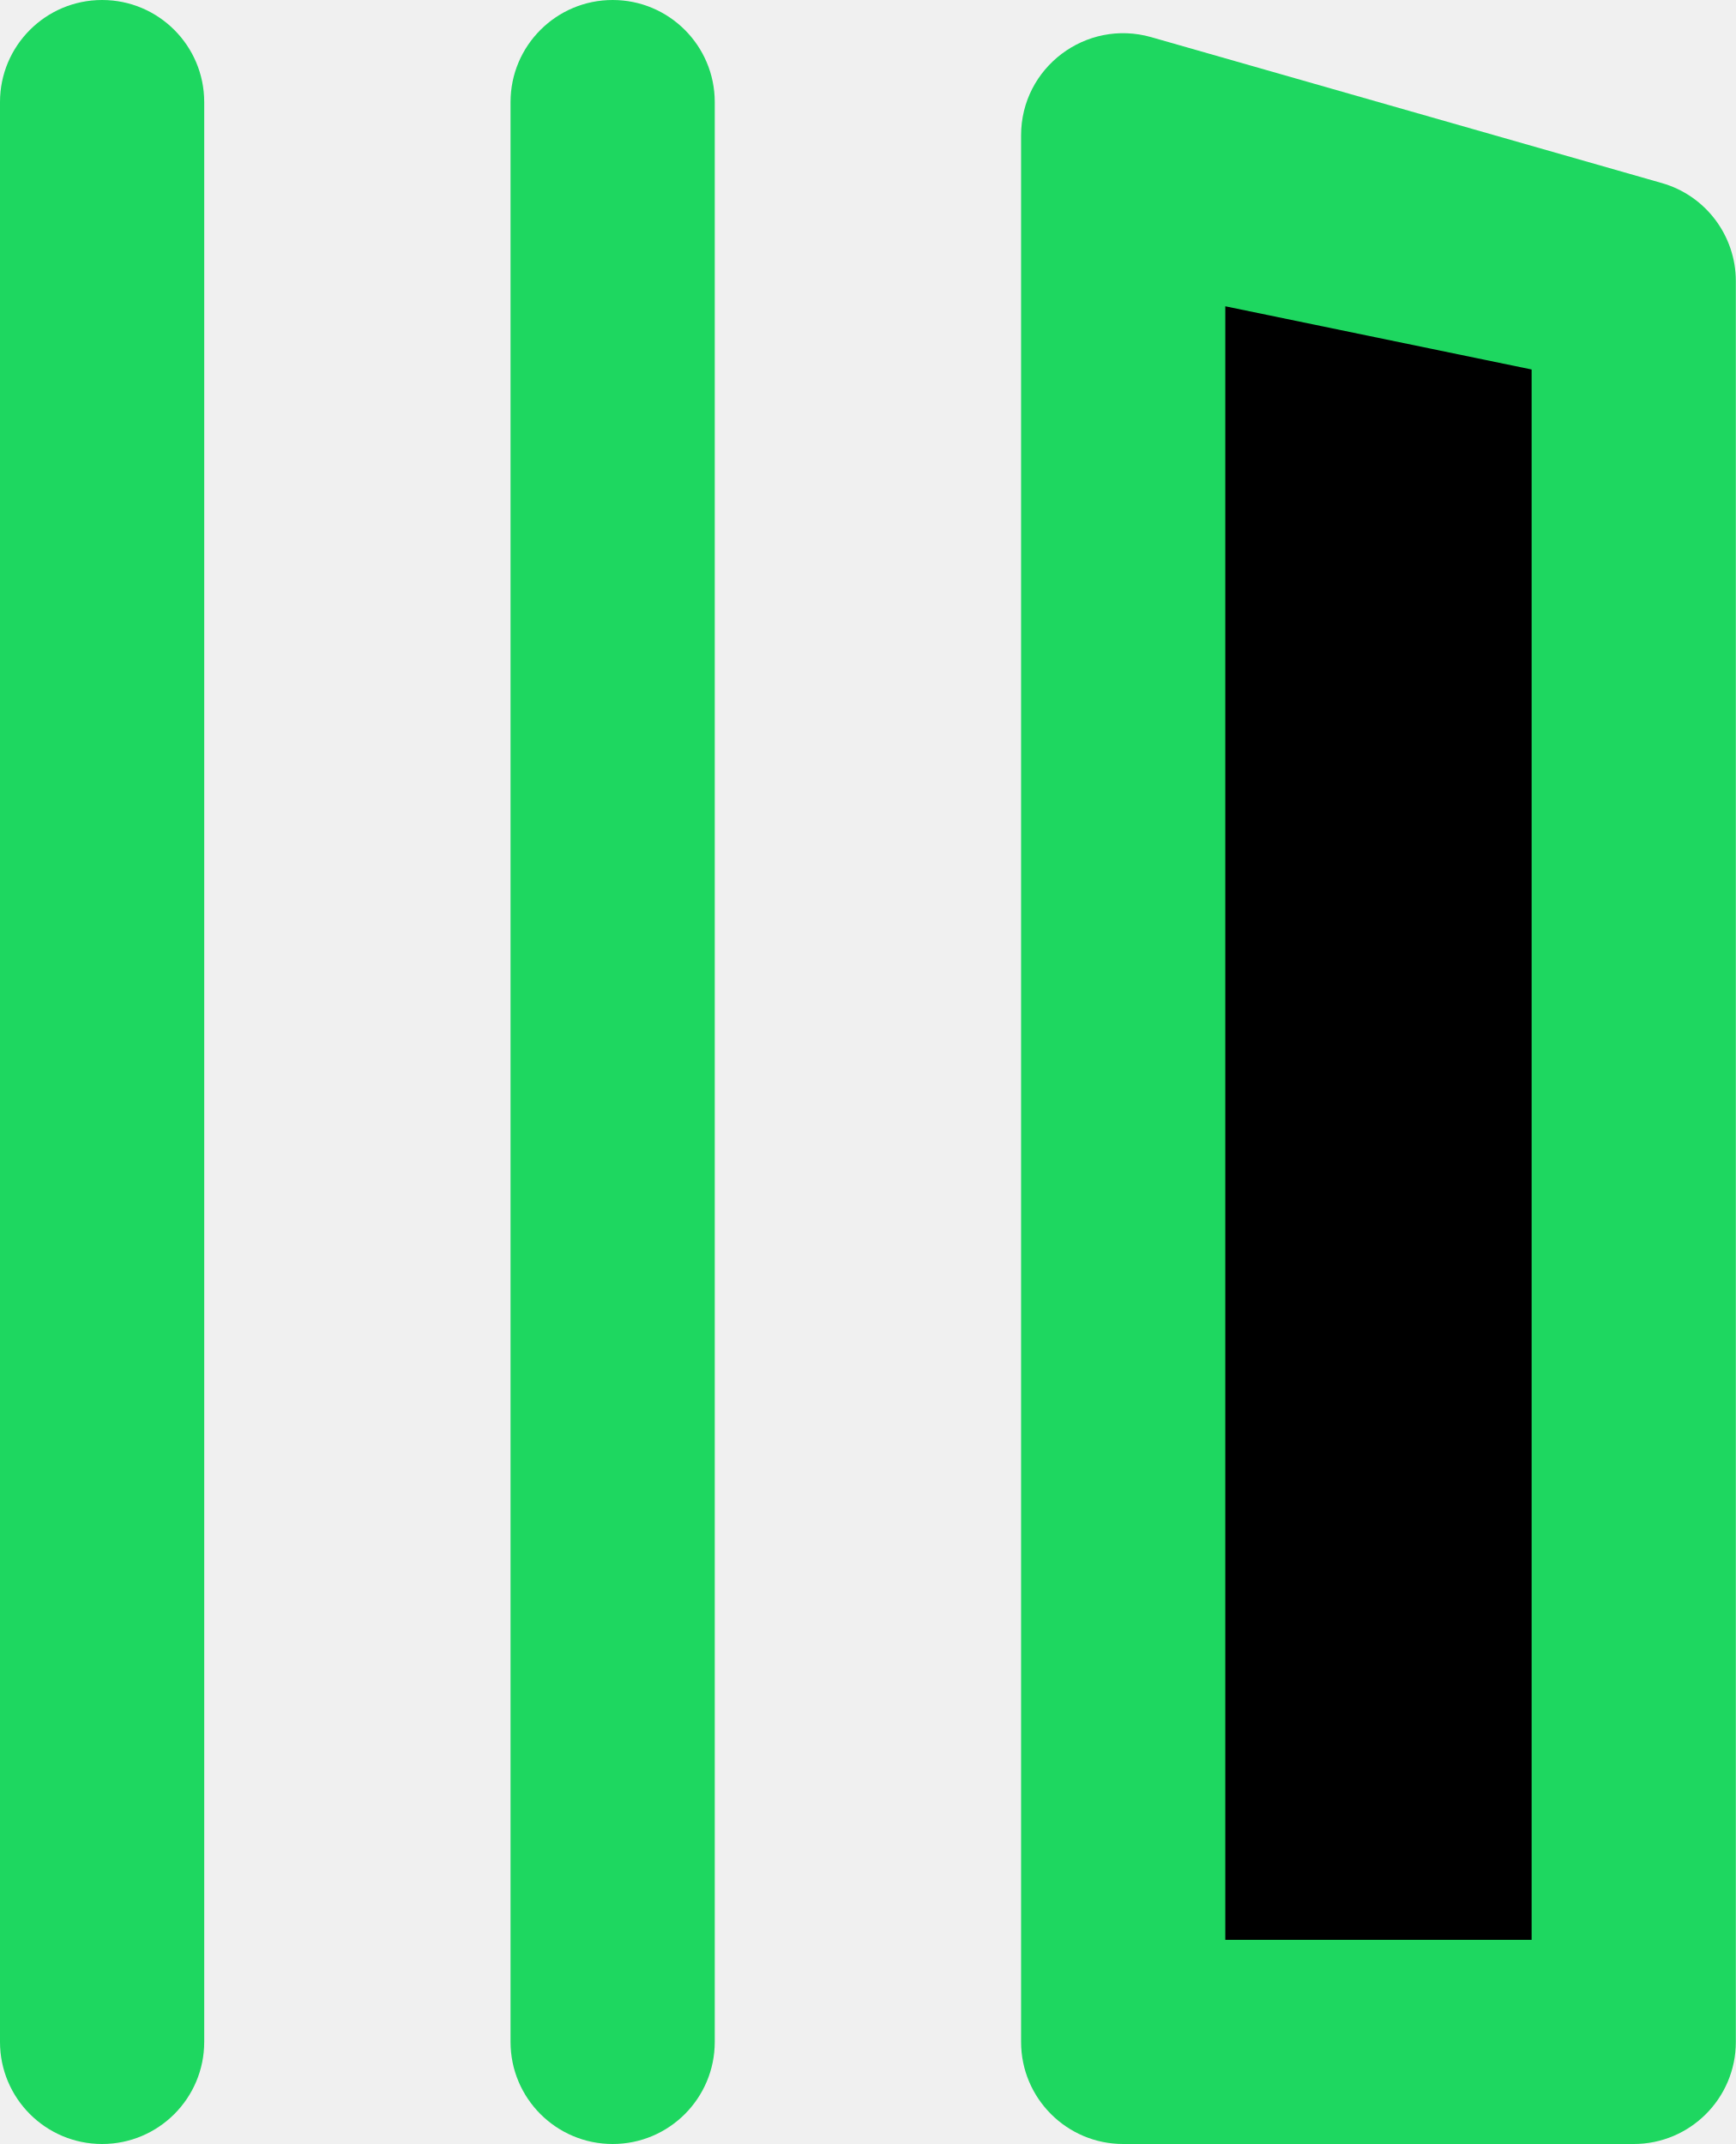
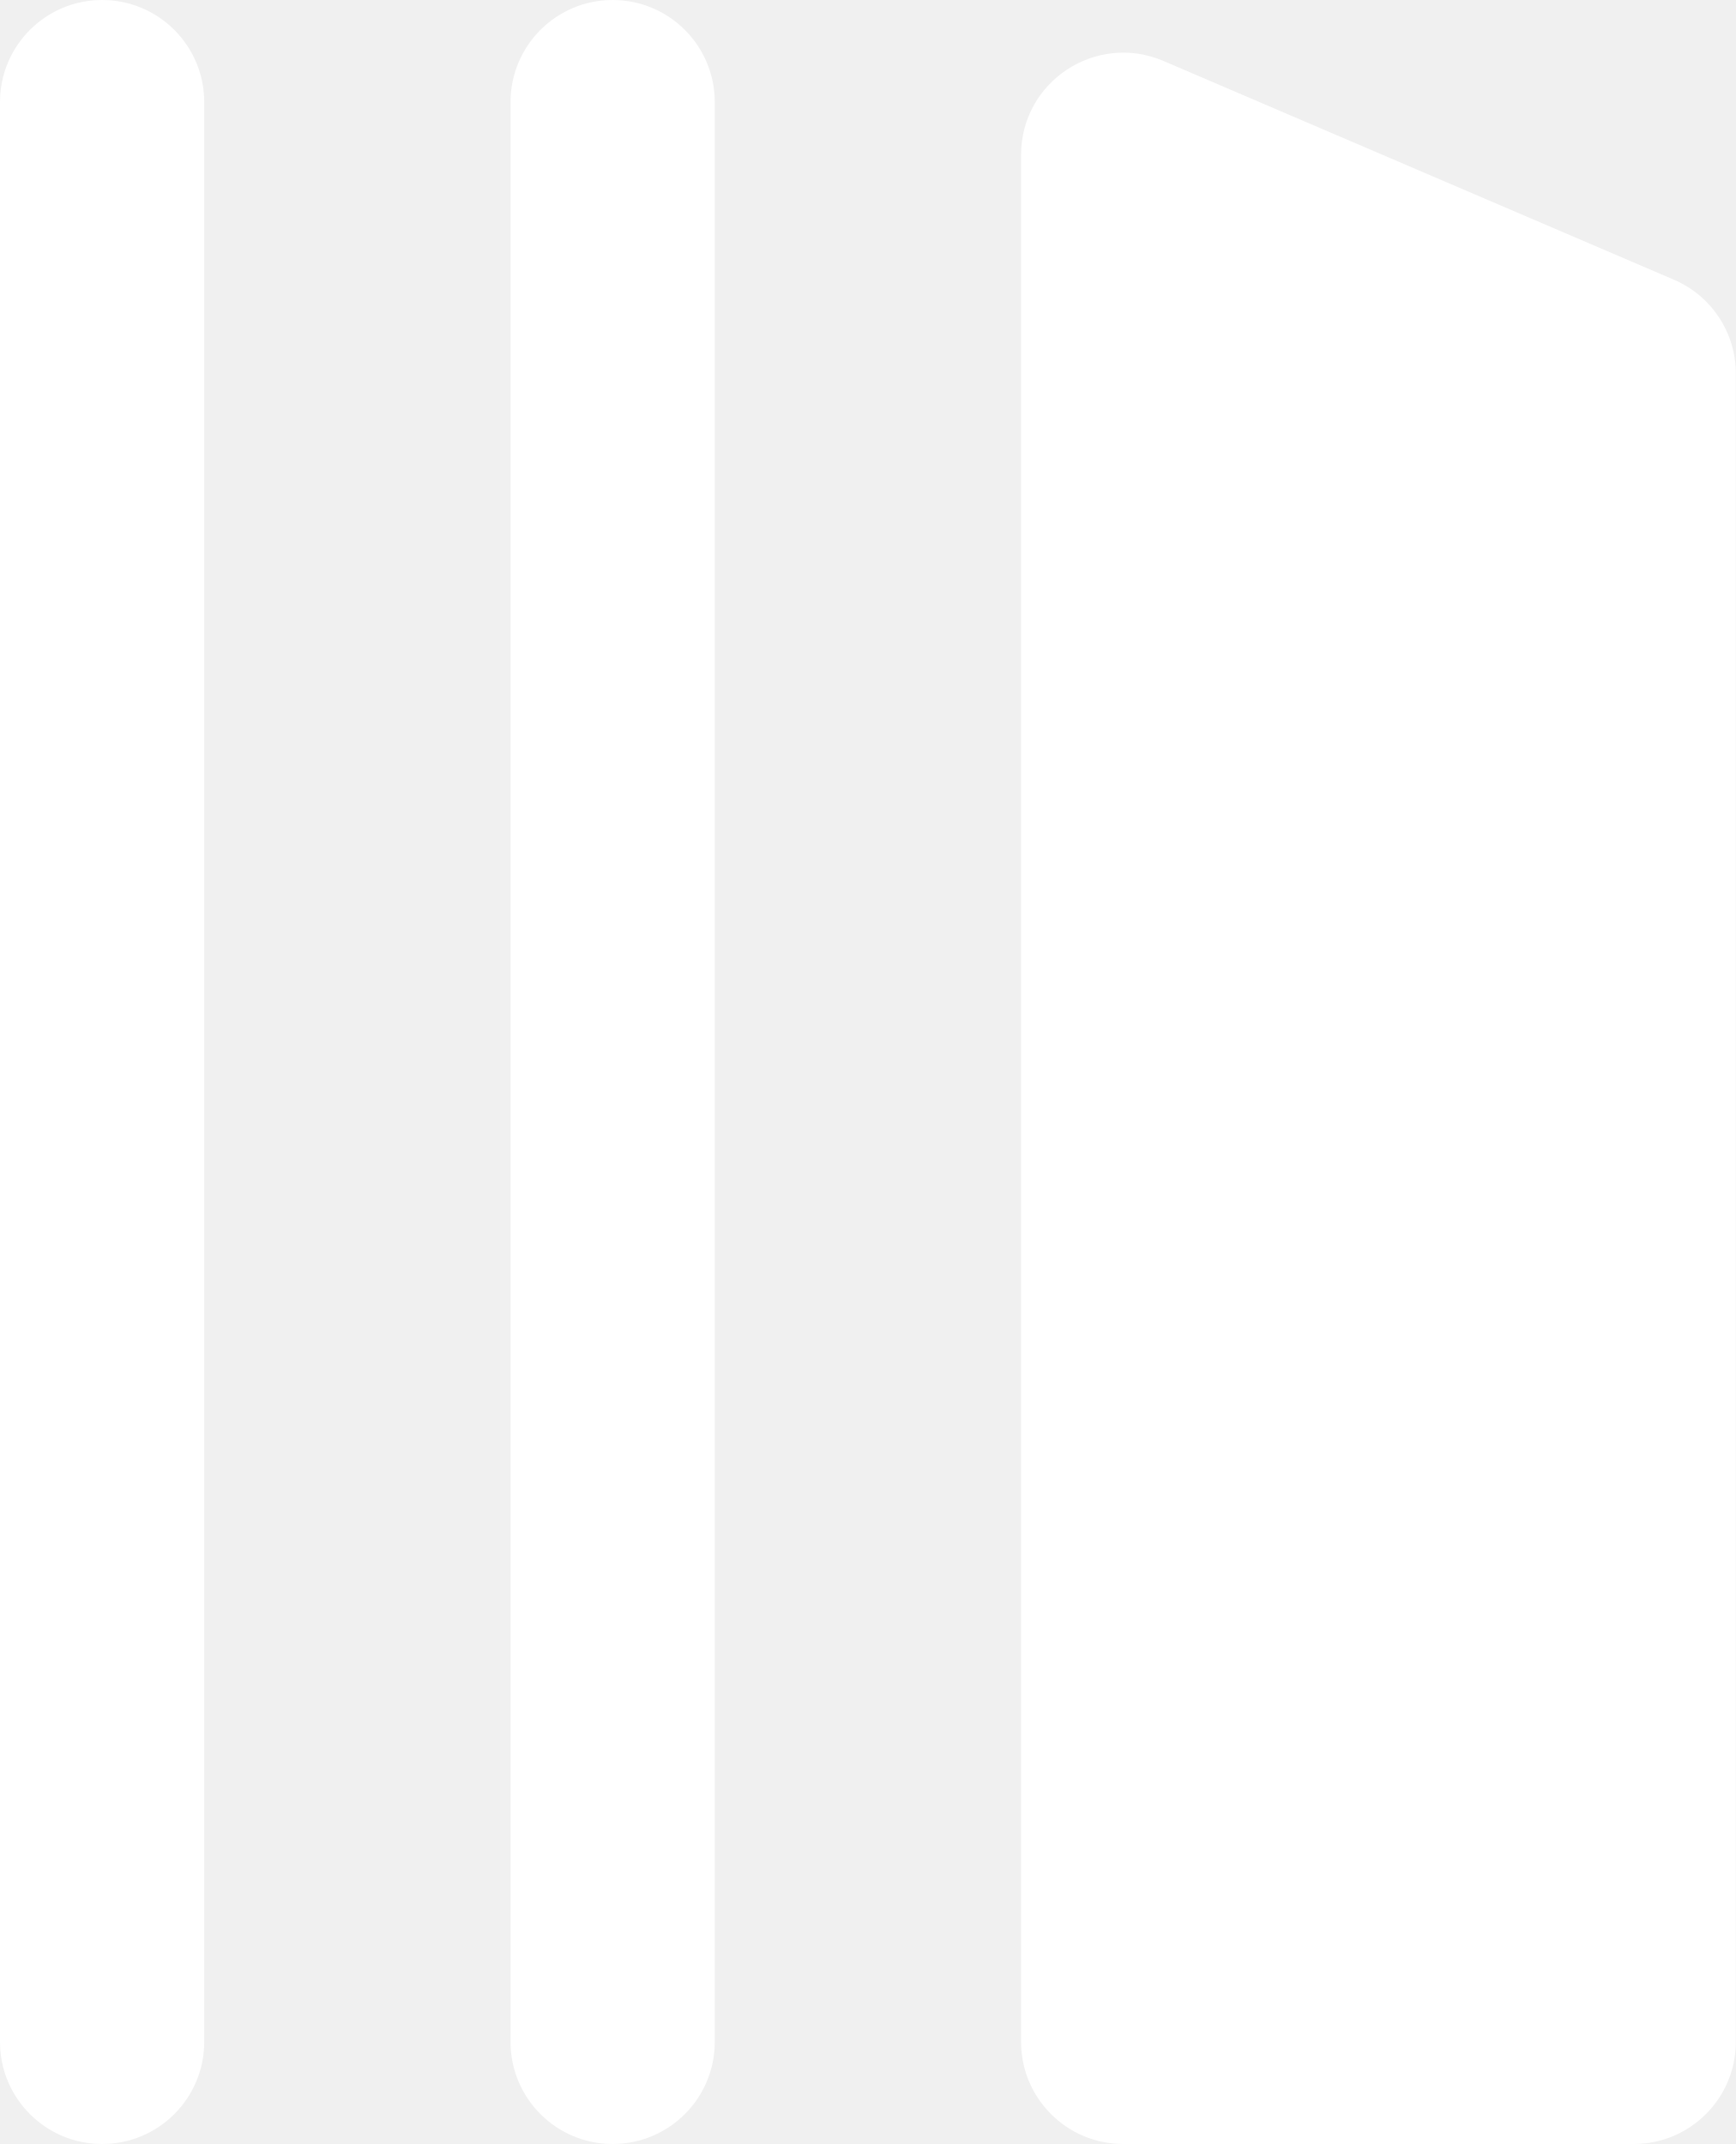
<svg xmlns="http://www.w3.org/2000/svg" width="17" height="21" viewBox="0 0 17 21" fill="none">
-   <rect width="2" height="21" rx="1" fill="#1ED760" />
-   <rect x="5" width="2" height="21" rx="1" fill="#1ED760" />
-   <path d="M10 1.326C10 0.661 10.636 0.182 11.275 0.364L16.275 1.793C16.704 1.915 17 2.308 17 2.754V20C17 20.552 16.552 21 16 21H11C10.448 21 10 20.552 10 20V1.326Z" fill="#1ED760" />
-   <path d="M12 3L15 3.619V19H12V3Z" fill="black" />
+   <rect width="2" height="21" rx="1" fill="white" />
+   <rect x="5" width="2" height="21" rx="1" fill="white" />
+   <path d="M10 1.517C10 0.799 10.734 0.315 11.394 0.597L16.394 2.74C16.762 2.898 17 3.259 17 3.659V20C17 20.552 16.552 21 16 21H11C10.448 21 10 20.552 10 20V1.517Z" fill="white" />
</svg>
